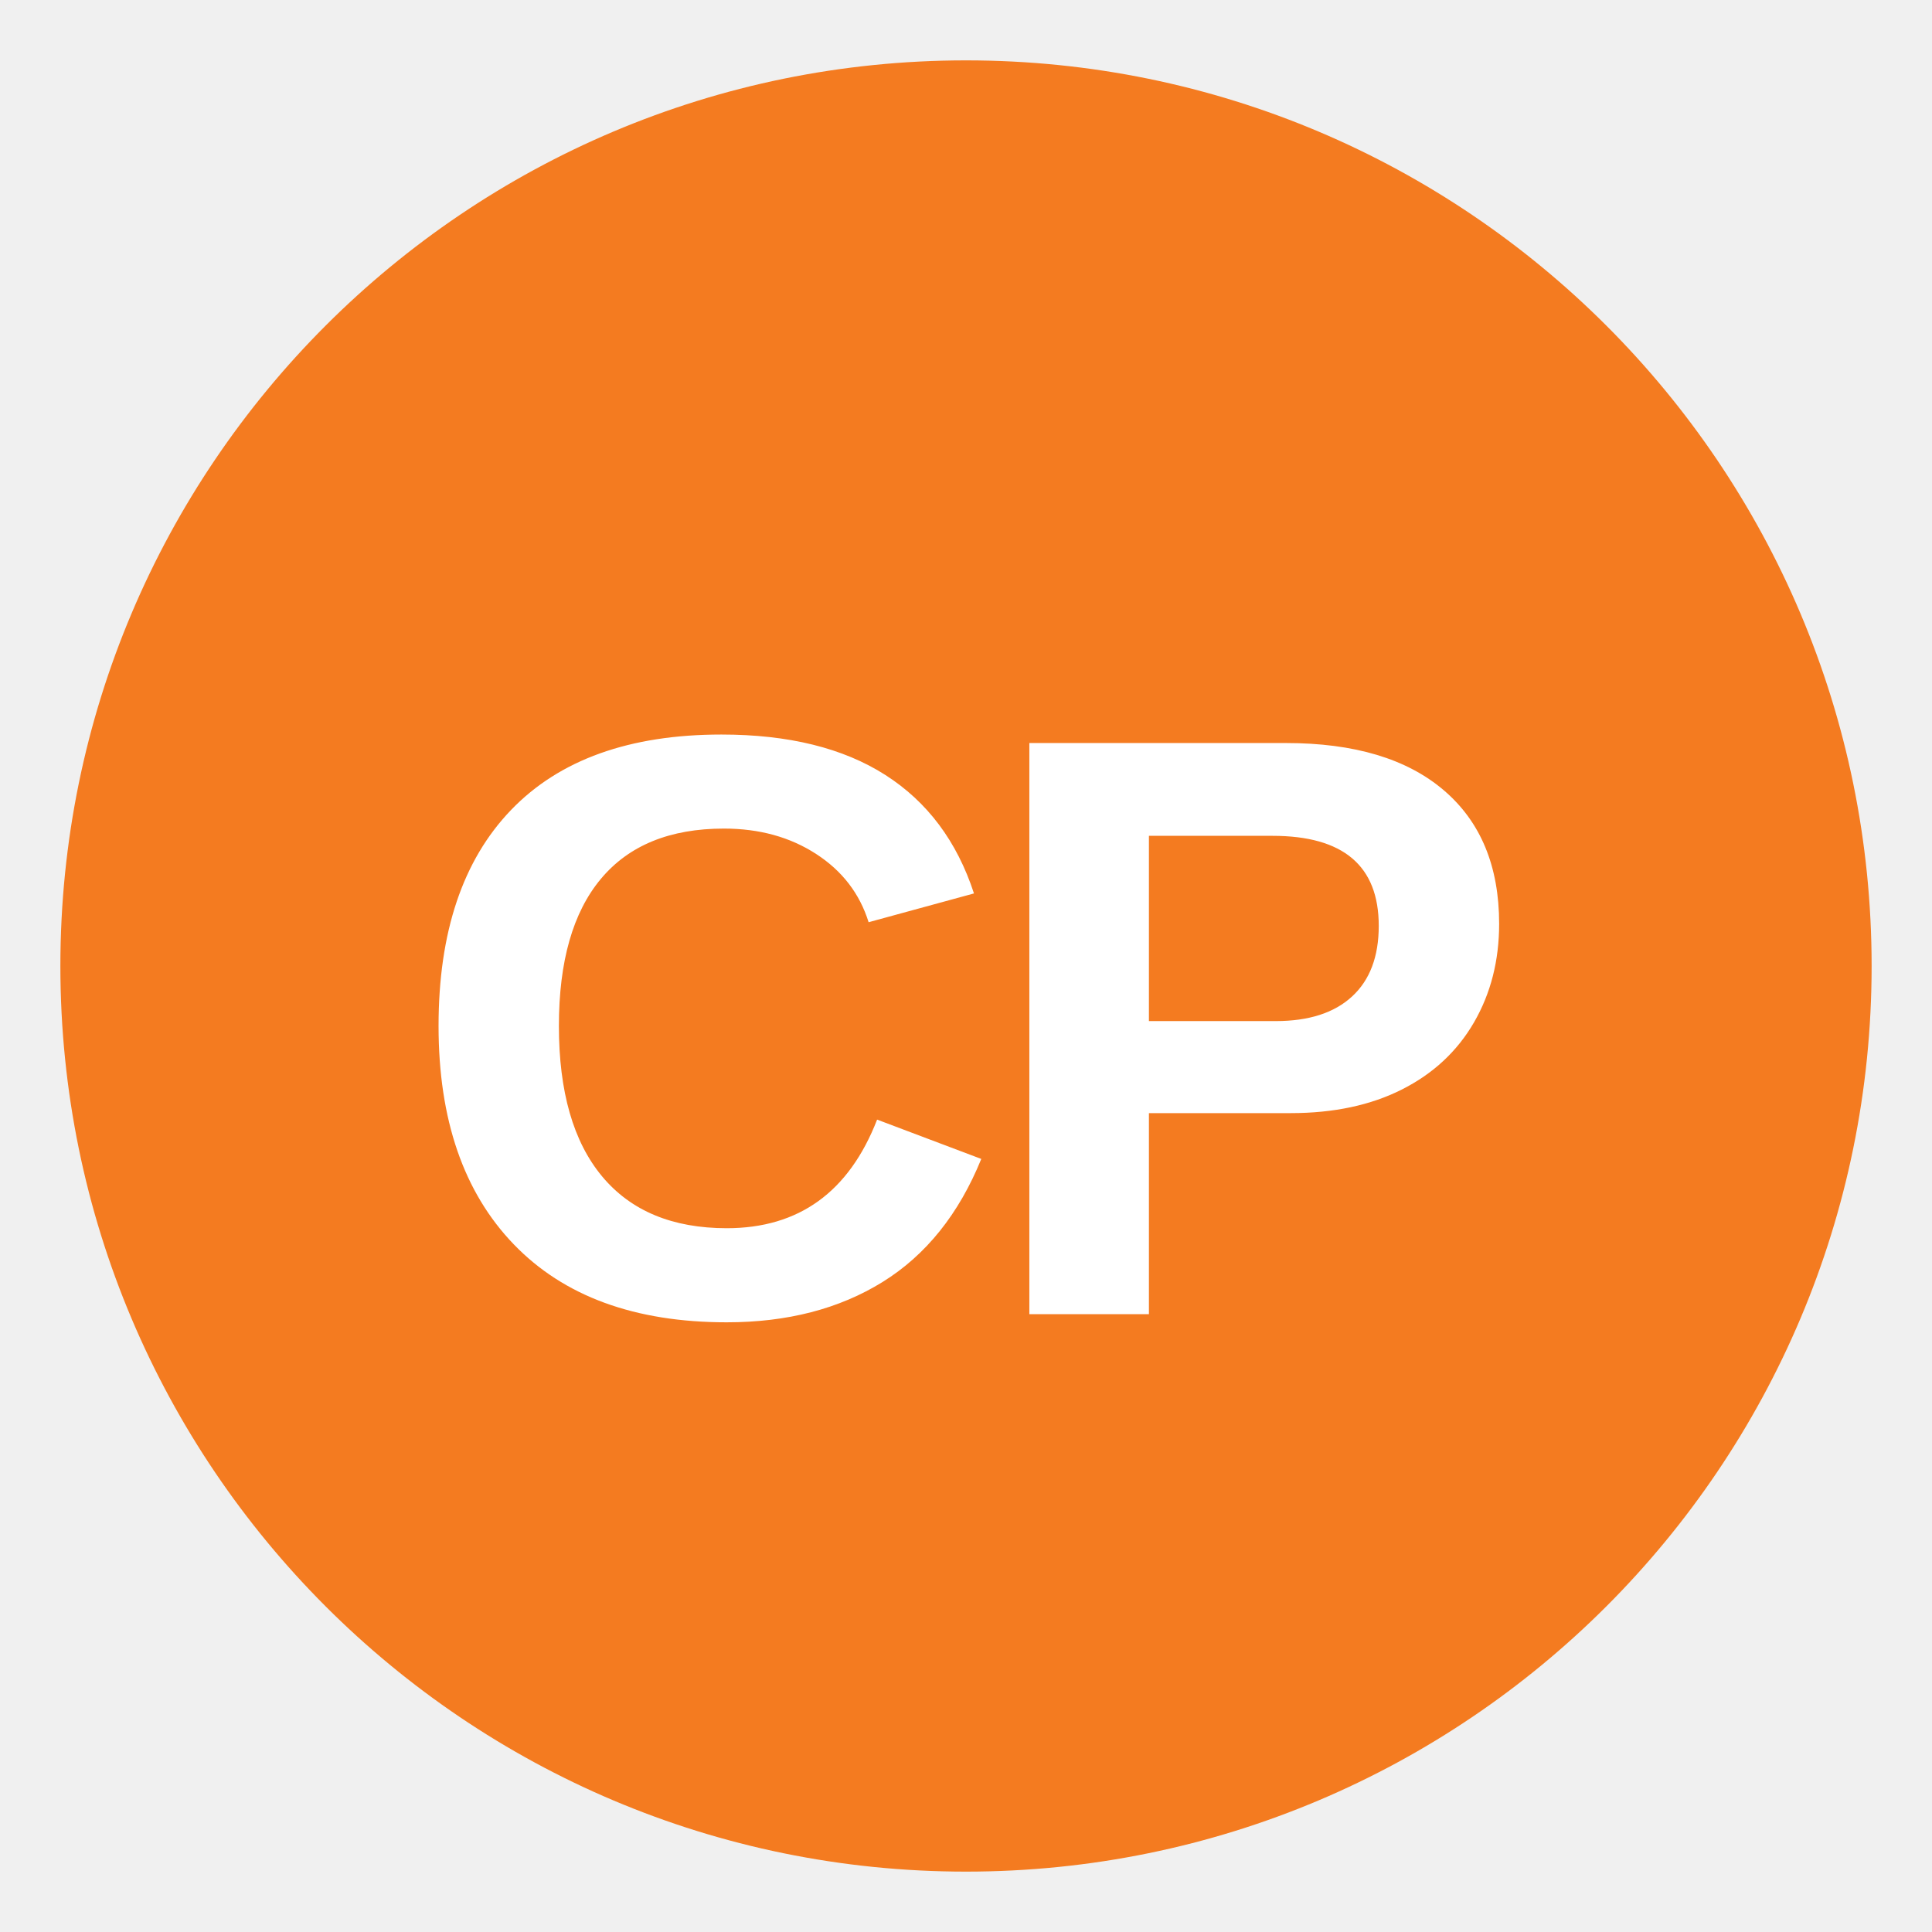
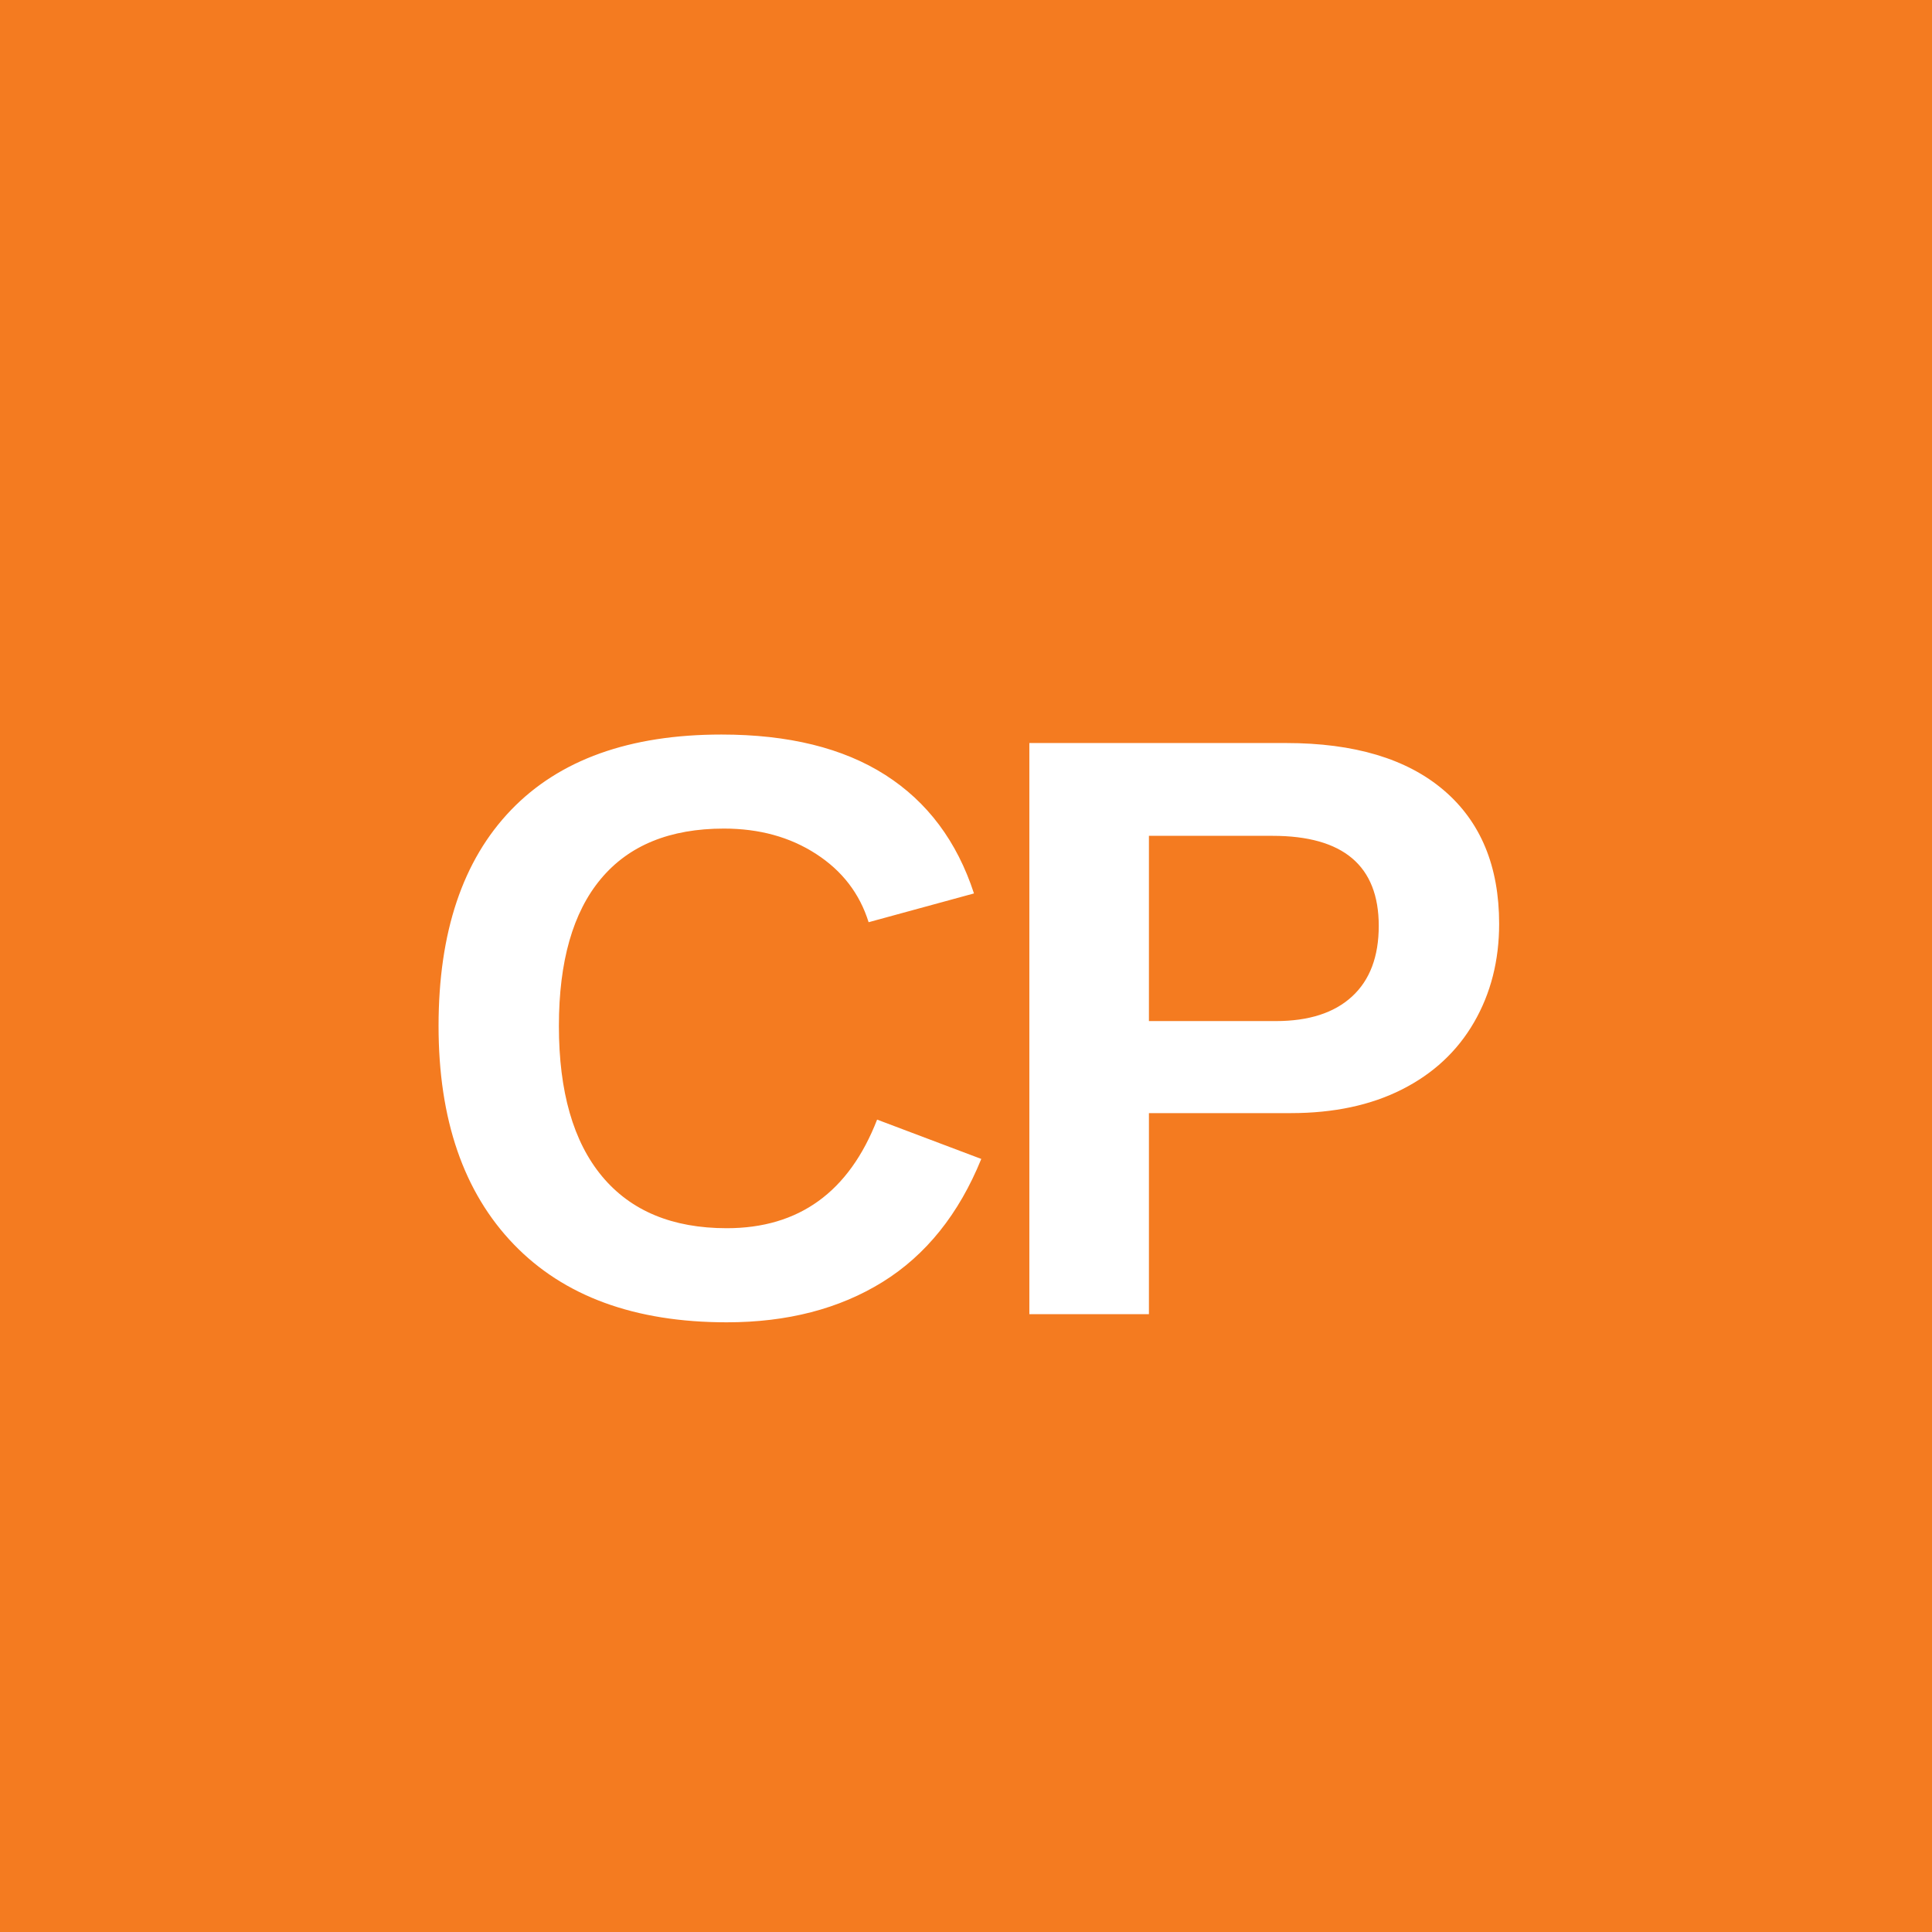
<svg xmlns="http://www.w3.org/2000/svg" width="512" height="512" viewBox="0 0 512 512">
-   <circle cx="256" cy="256" r="240" fill="#F47B20" />
+   <rect width="512" height="512" fill="#F47B20" />
  <text x="256" y="272" text-anchor="middle" dominant-baseline="central" font-family="Arial, Helvetica, sans-serif" font-size="220" font-weight="900" letter-spacing="-8" fill="#ffffff">CP</text>
</svg>
